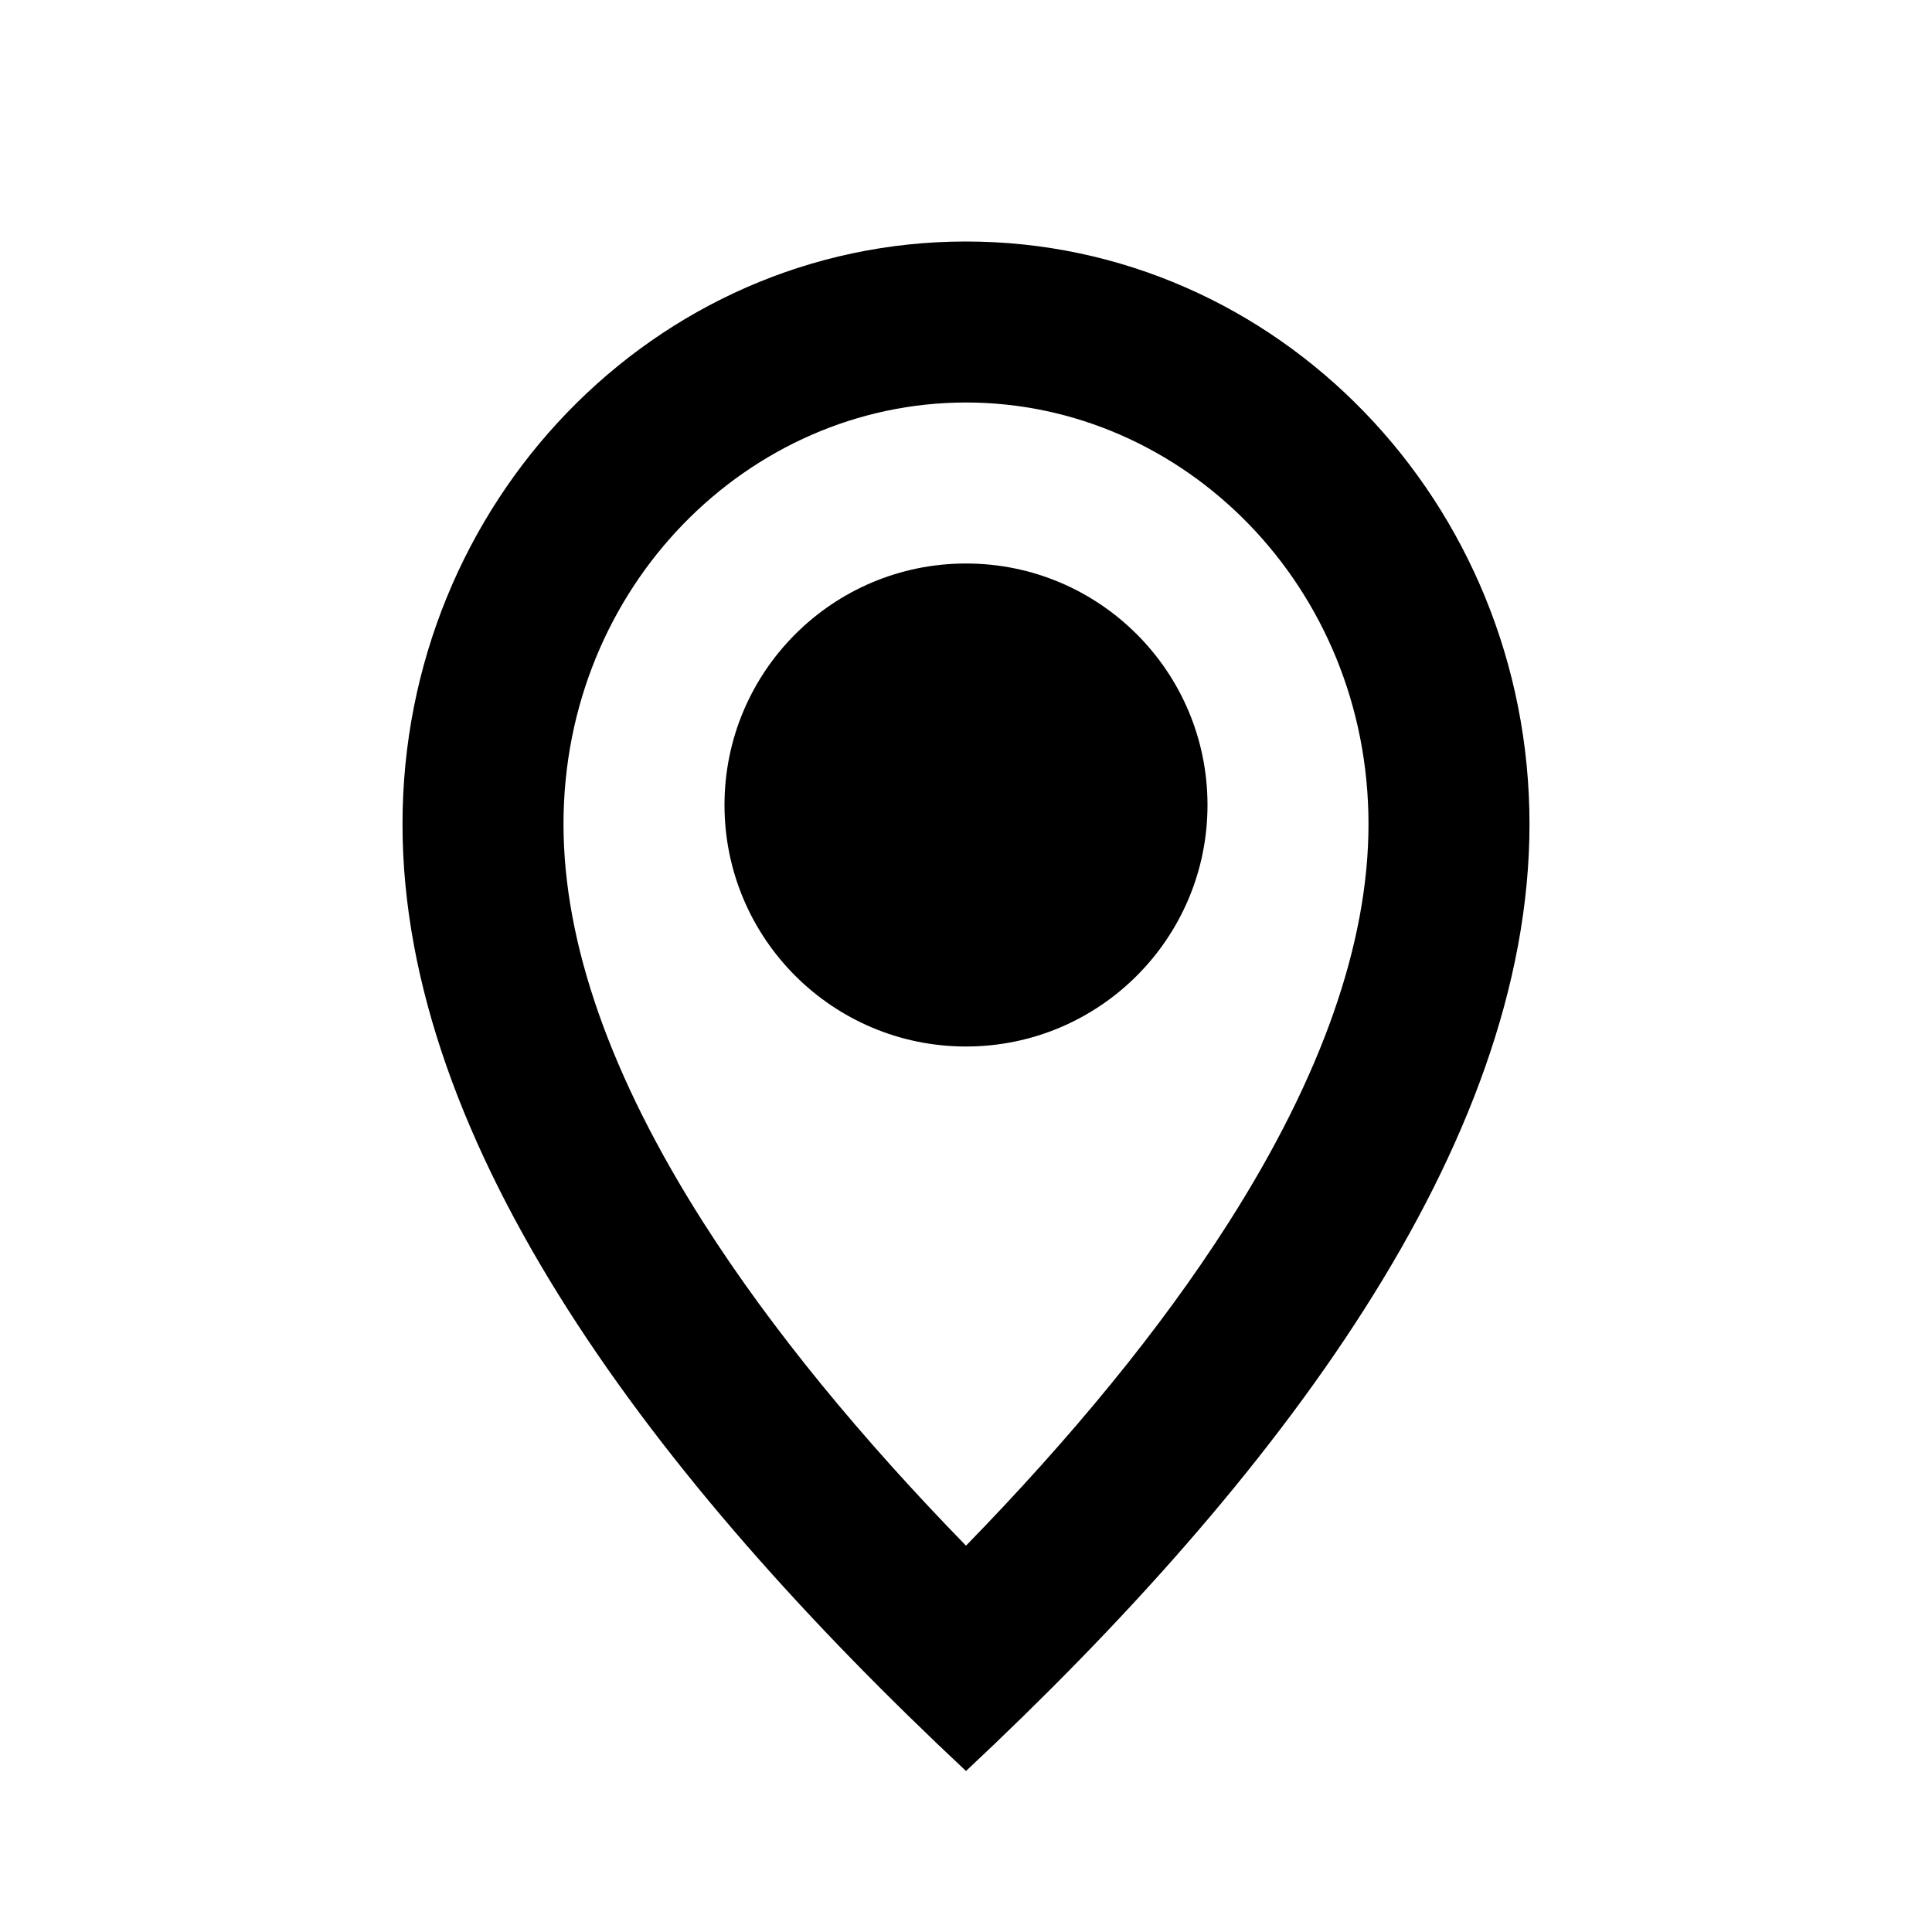
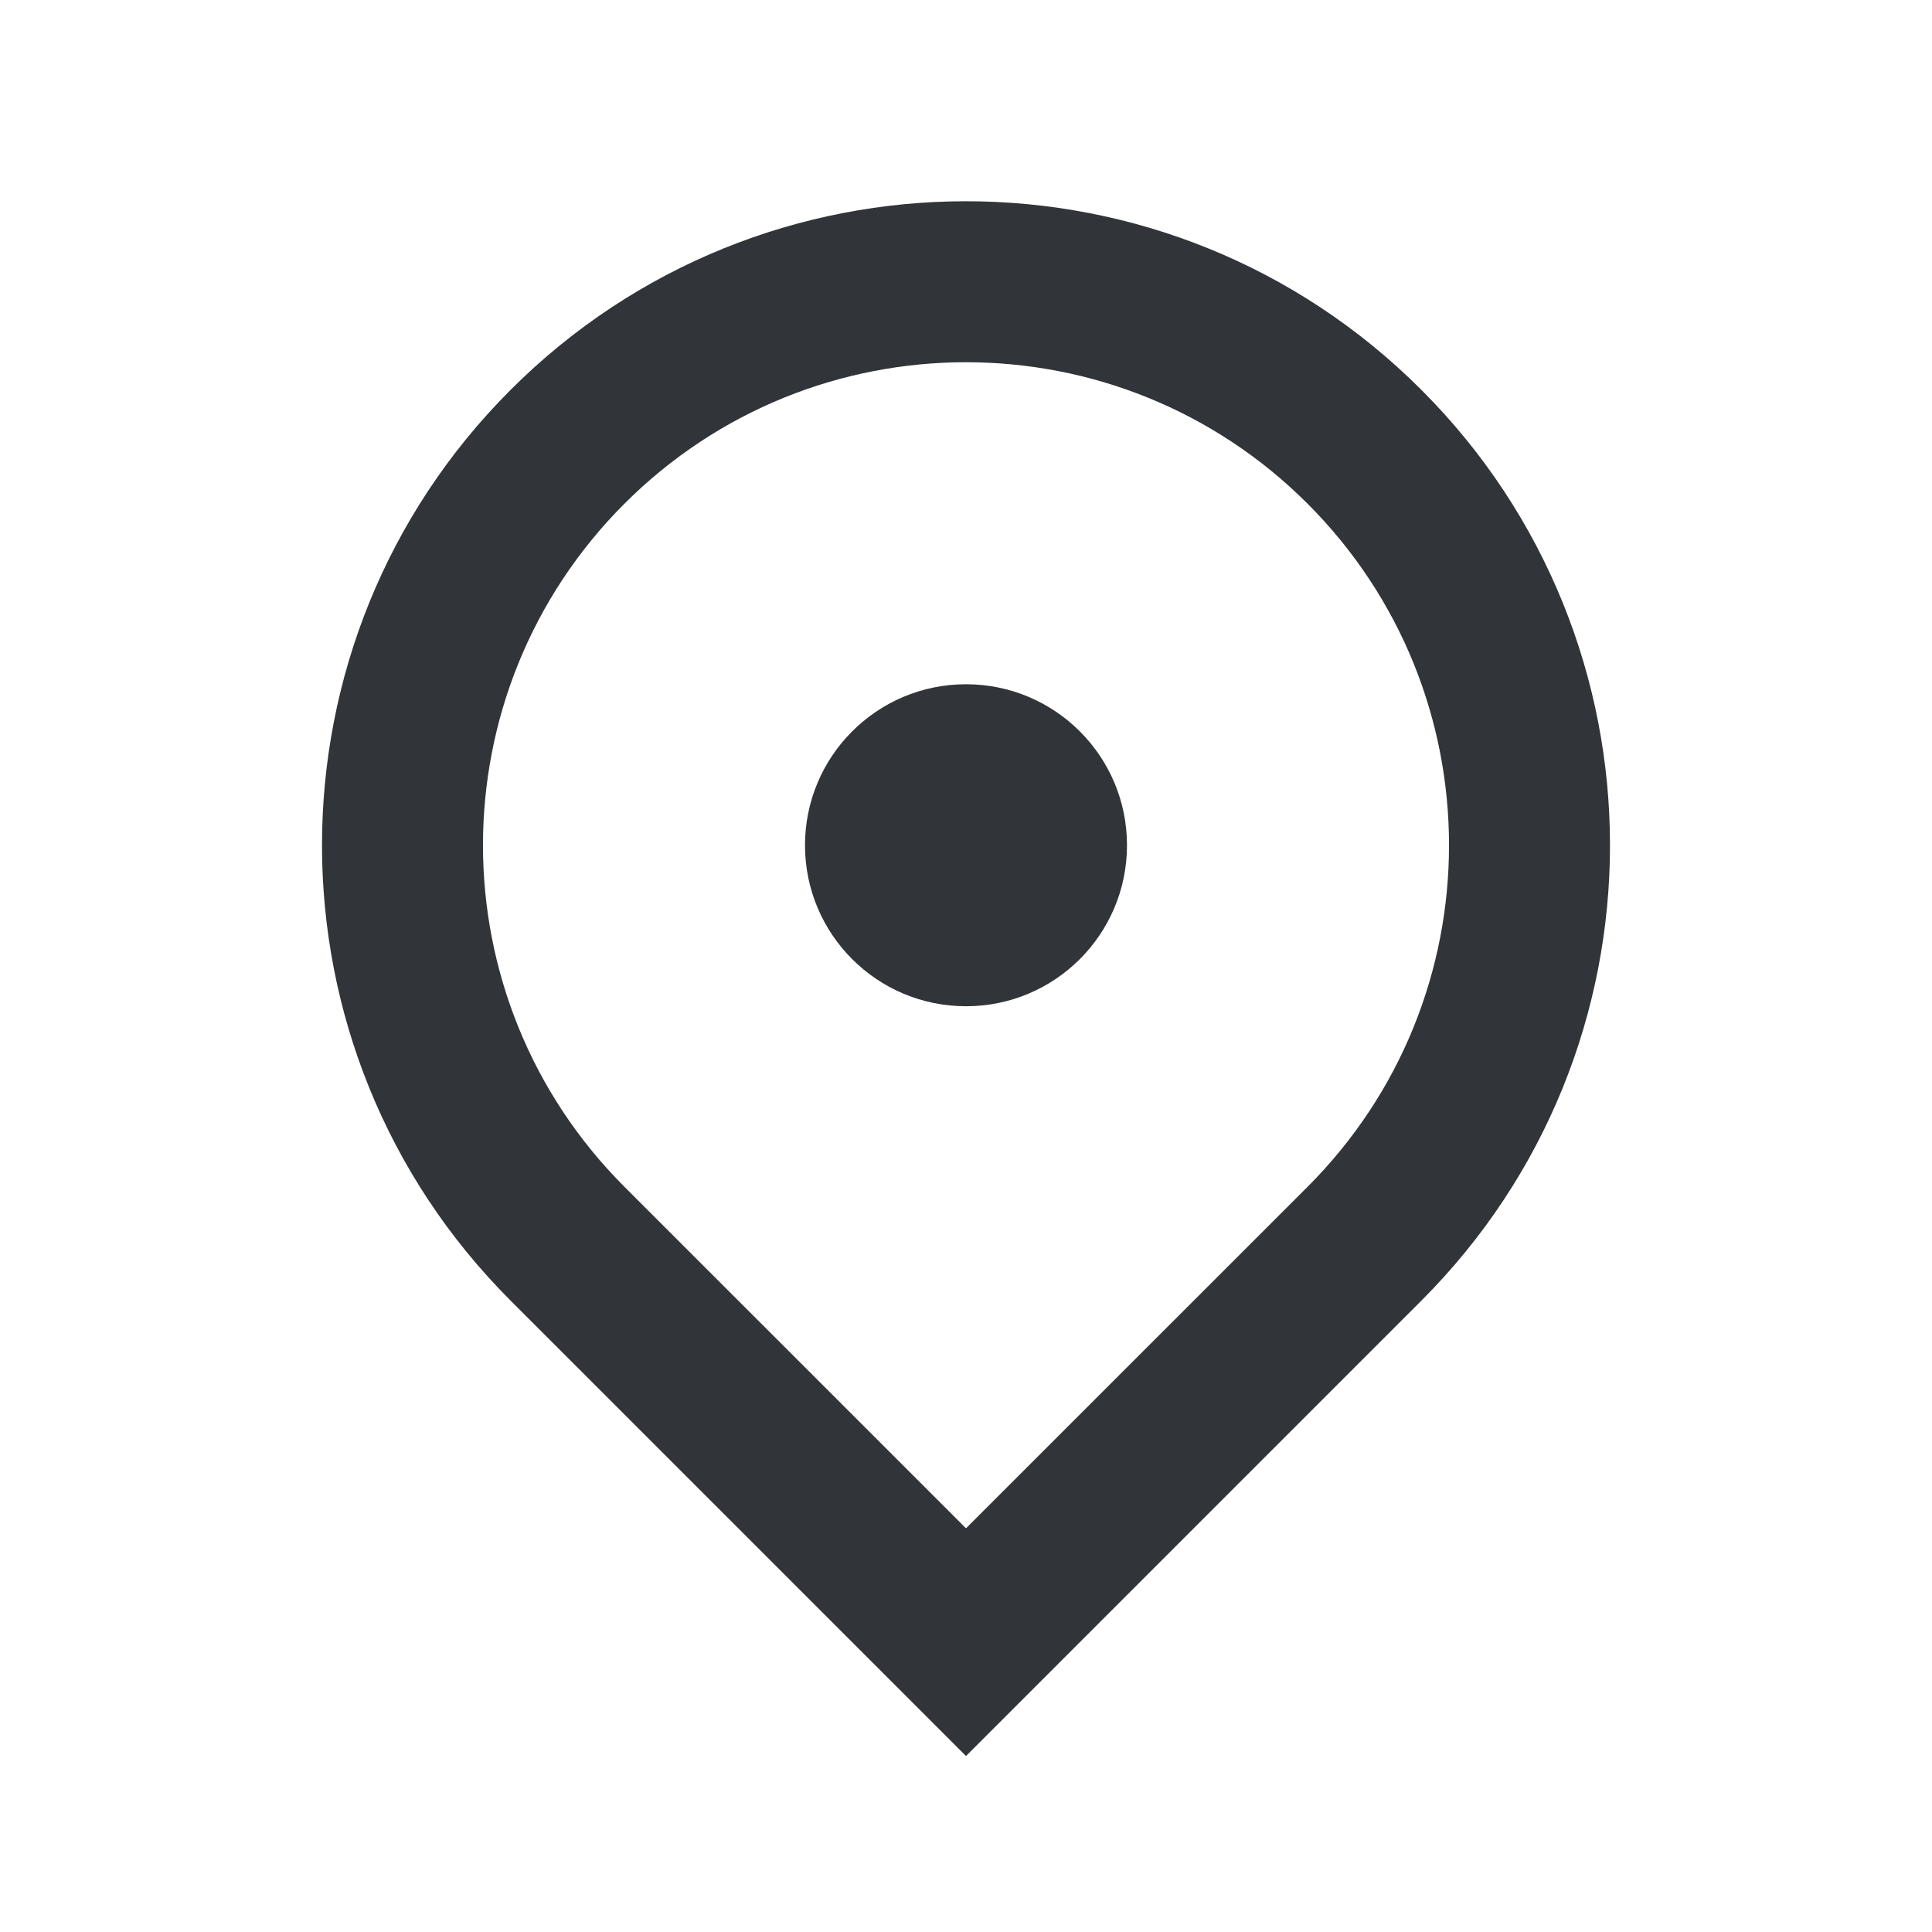
<svg xmlns="http://www.w3.org/2000/svg" width="24" height="24" viewBox="0 0 24 24" fill="none">
-   <path d="M12 13C13.657 13 15 11.657 15 10C15 8.343 13.657 7 12 7C10.343 7 9 8.343 9 10C9 11.657 10.343 13 12 13Z" fill="currentColor" />
-   <path fill-rule="evenodd" clip-rule="evenodd" d="M19 10.238C19 14.236 15.866 18.381 12 22C8.134 18.381 5 14.236 5 10.238C5 6.241 8.134 3 12 3C15.866 3 19 6.241 19 10.238ZM17 10.238C17 11.719 16.414 13.379 15.263 15.186C14.409 16.528 13.288 17.878 12 19.201C10.712 17.878 9.592 16.528 8.737 15.186C7.586 13.379 7 11.719 7 10.238C7 7.282 9.301 5 12 5C14.699 5 17 7.282 17 10.238Z" fill="currentColor" />
+   <path fill-rule="evenodd" clip-rule="evenodd" d="M12 21.814L6.343 16.157C3.219 13.033 3.219 7.967 6.343 4.843C9.467 1.719 14.533 1.719 17.657 4.843C20.781 7.967 20.781 13.033 17.657 16.157L12 21.814ZM12 18.985L16.243 14.743C18.586 12.399 18.586 8.601 16.243 6.257C13.899 3.914 10.101 3.914 7.757 6.257C5.414 8.601 5.414 12.399 7.757 14.743L12 18.985Z" fill="#313438" />
+   <path d="M14 10.5C14 11.605 13.105 12.5 12 12.5C10.895 12.5 10 11.605 10 10.5C10 9.395 10.895 8.5 12 8.5C13.105 8.5 14 9.395 14 10.5Z" fill="#313438" />
</svg>
